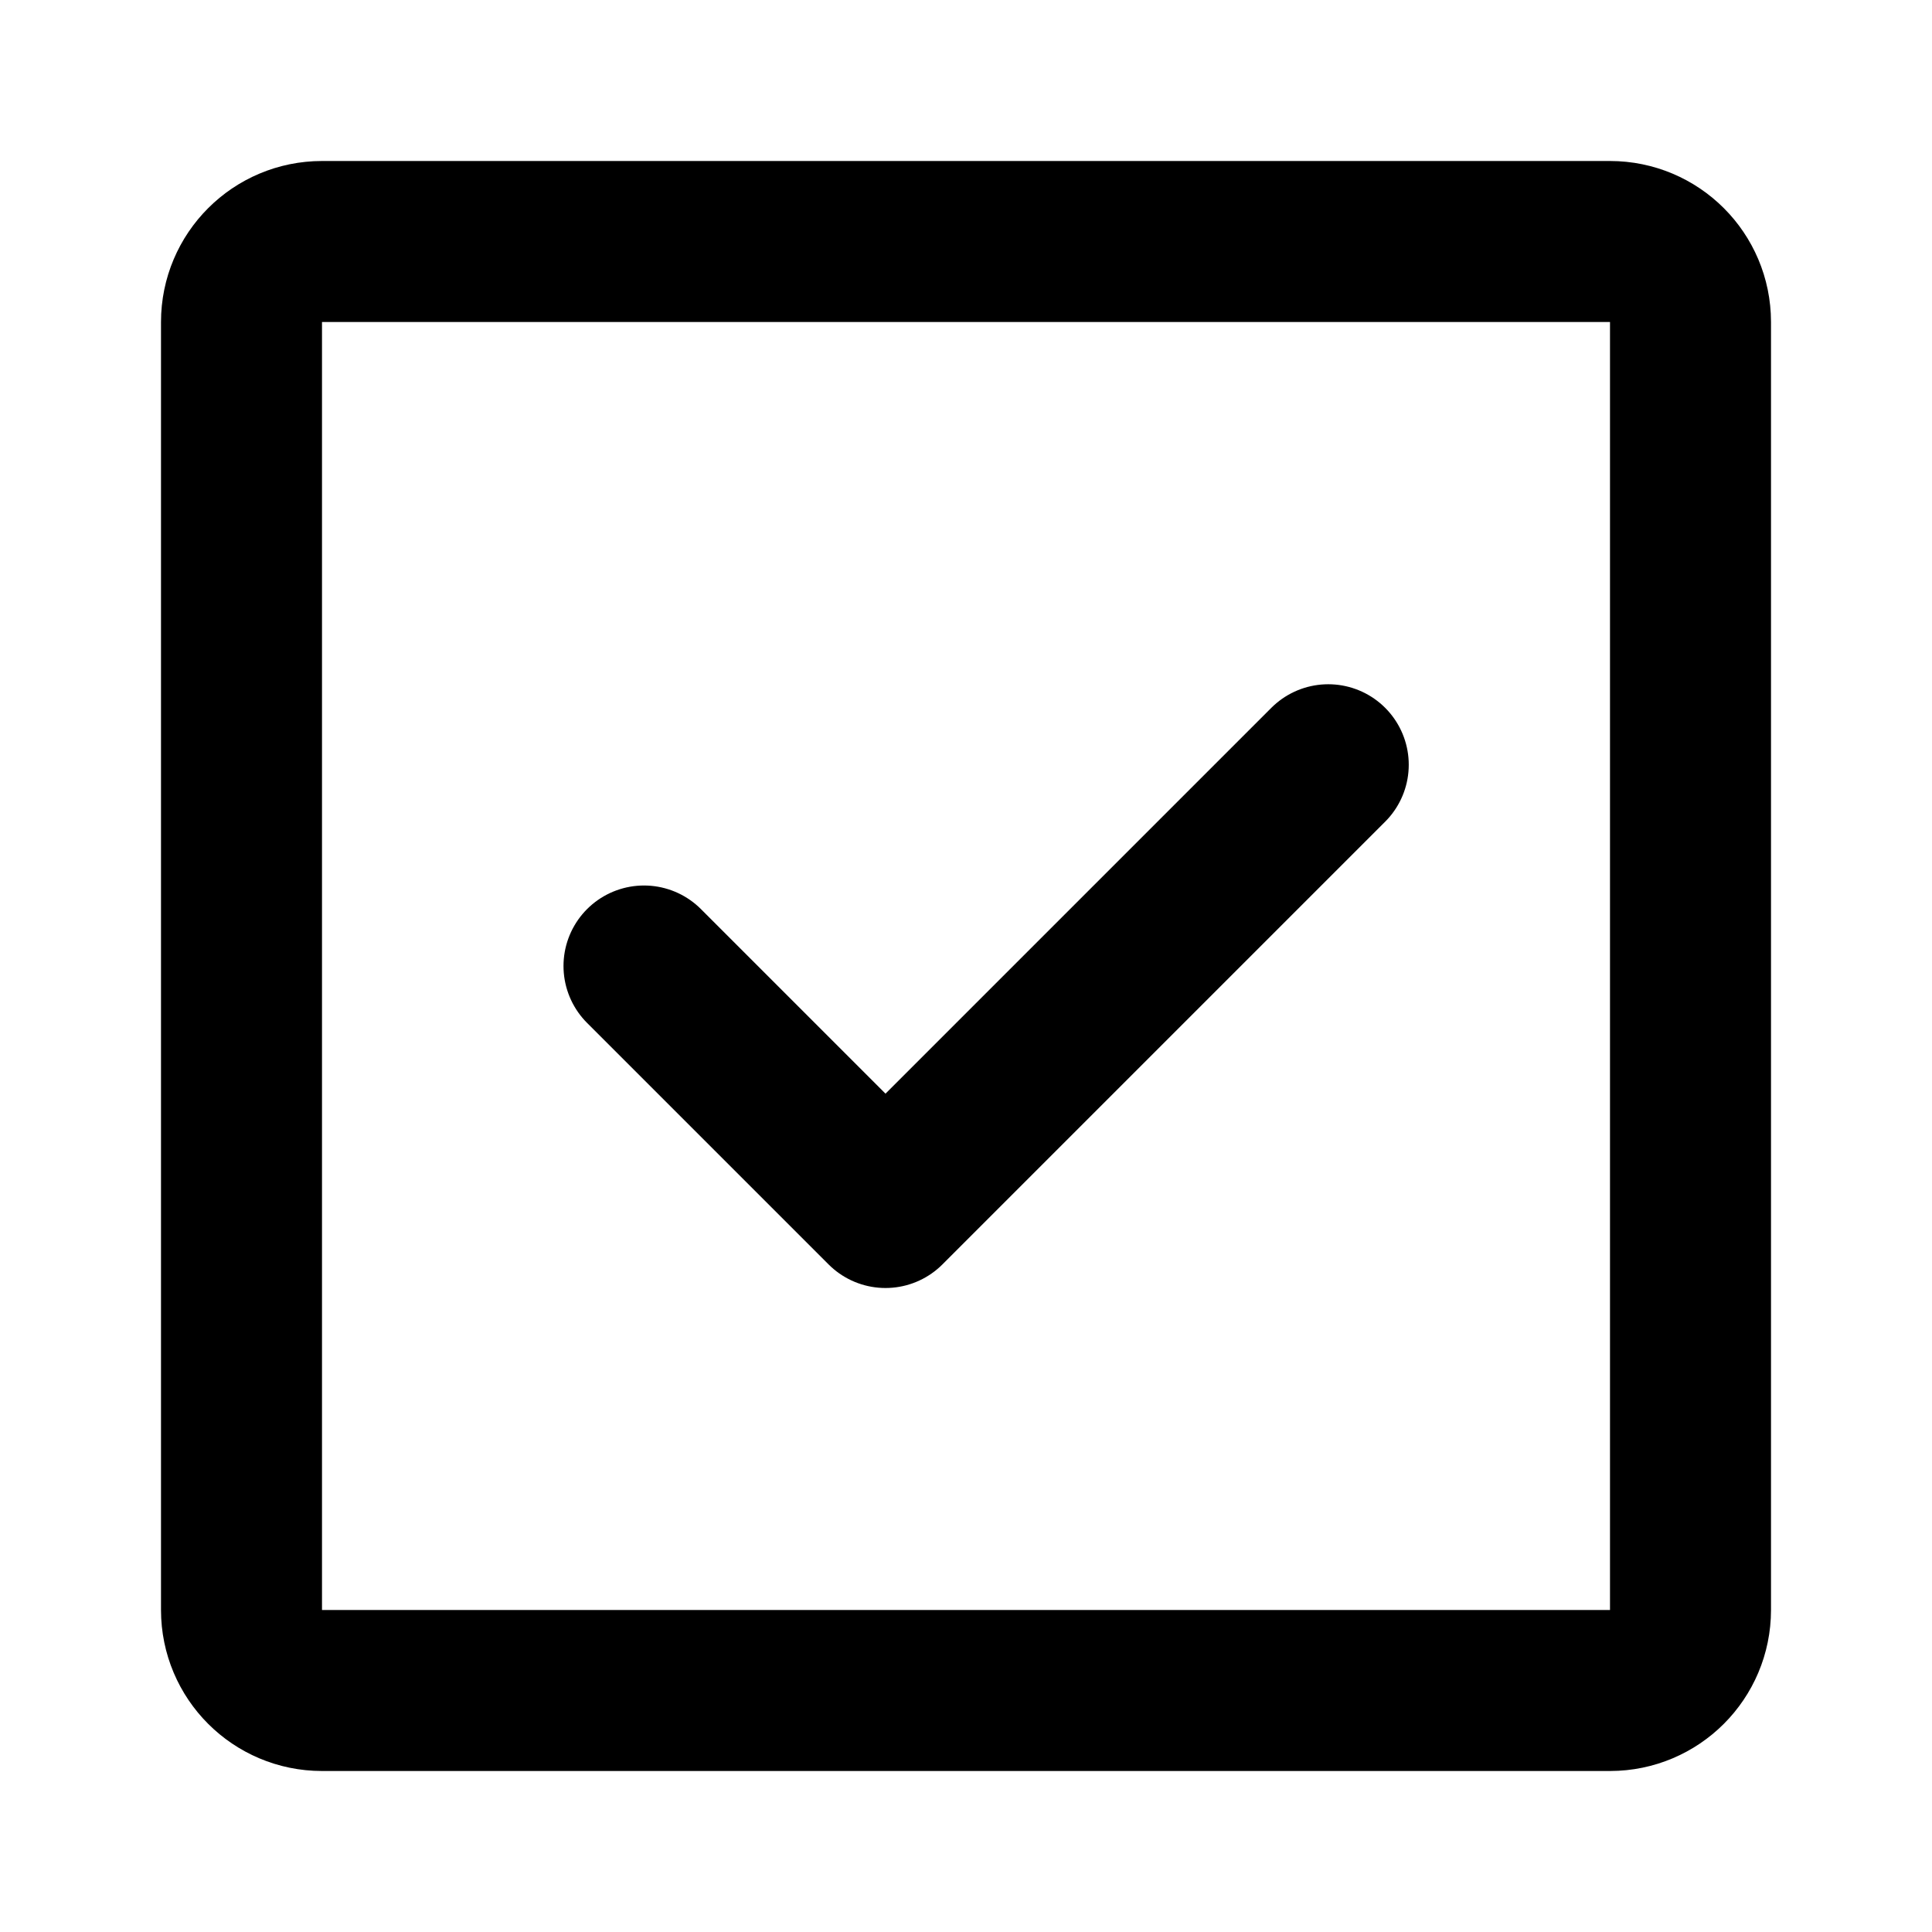
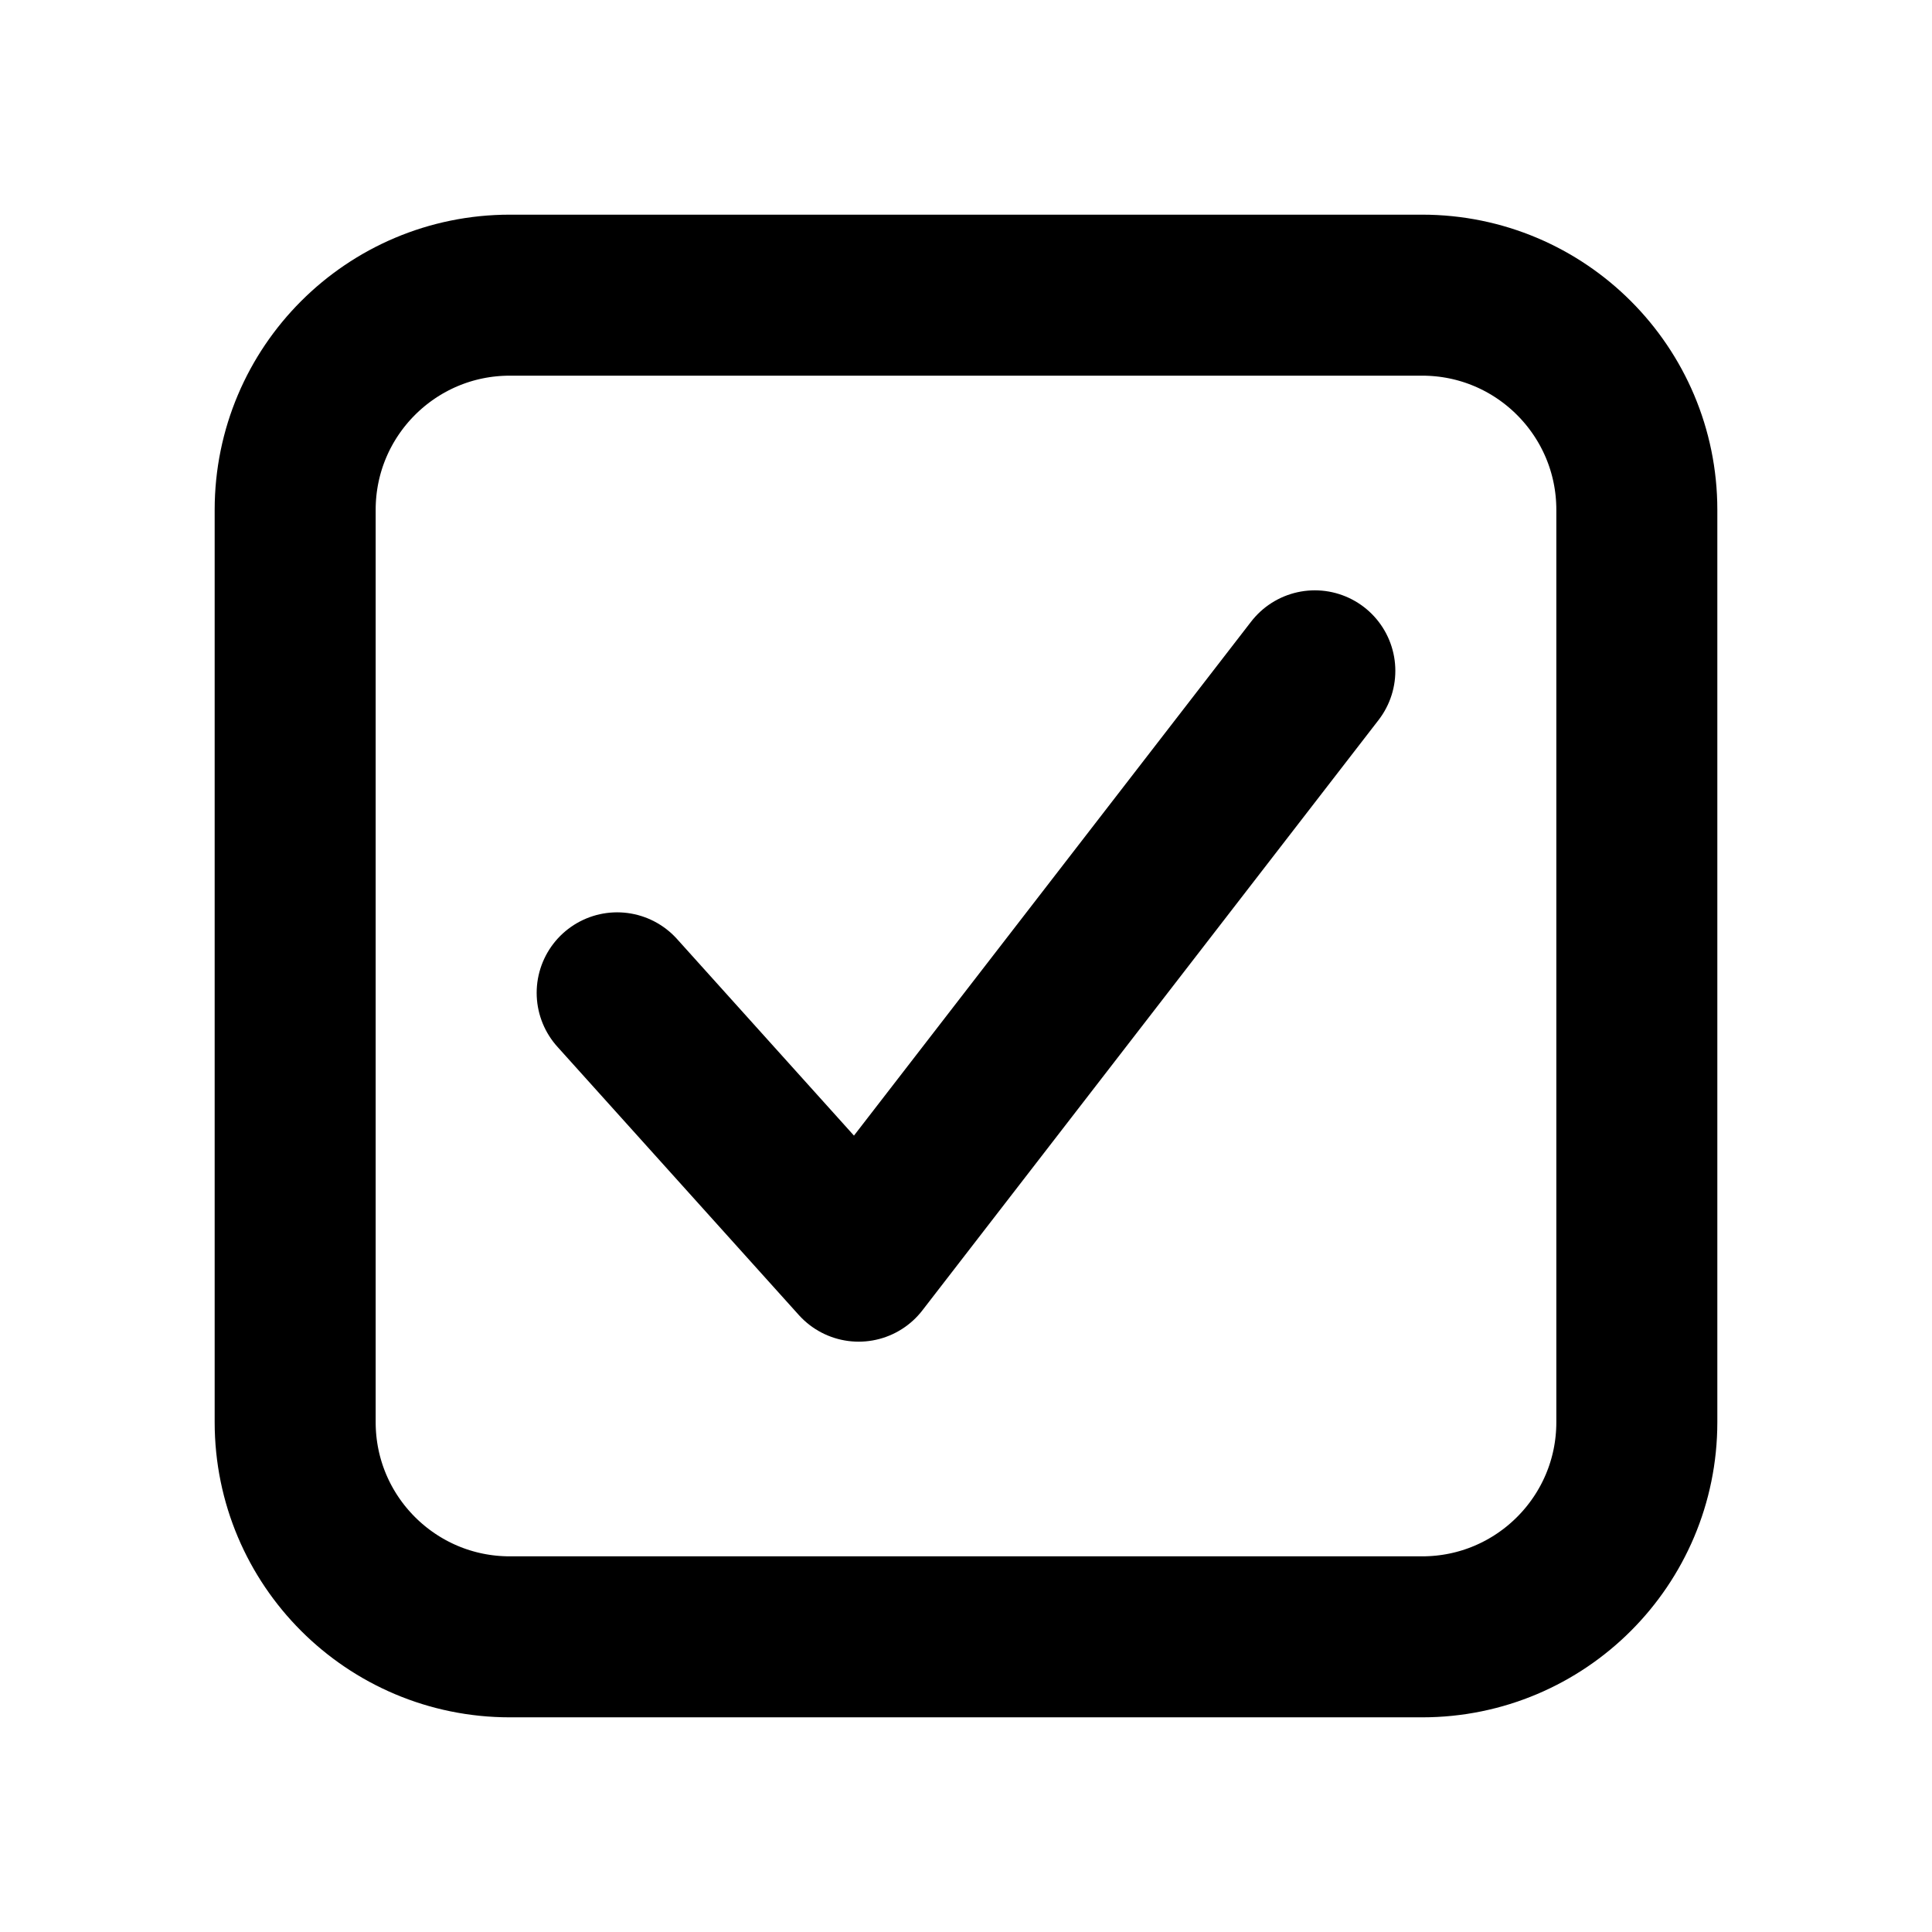
- <svg xmlns="http://www.w3.org/2000/svg" width="24" height="24" viewBox="0 0 24 24" fill="none" stroke="currentColor" stroke-width="2" stroke-linecap="round" stroke-linejoin="round">
-   <rect x="3" y="3" width="18" height="18" rx="1" />
-   <path d="M8 12l3 3 5.5-5.5" />
+ <svg xmlns="http://www.w3.org/2000/svg" width="18" height="18" viewBox="0 0 18 18" fill="none">
+   <polyline points="5.75 9.25 8 11.75 12.25 6.25" fill="none" stroke="currentColor" stroke-linecap="round" stroke-linejoin="round" stroke-width="1.5" />
+   <rect x="2.75" y="2.75" width="12.5" height="12.5" rx="2" ry="2" fill="none" stroke="currentColor" stroke-linecap="round" stroke-linejoin="round" stroke-width="1.5" />
</svg>
